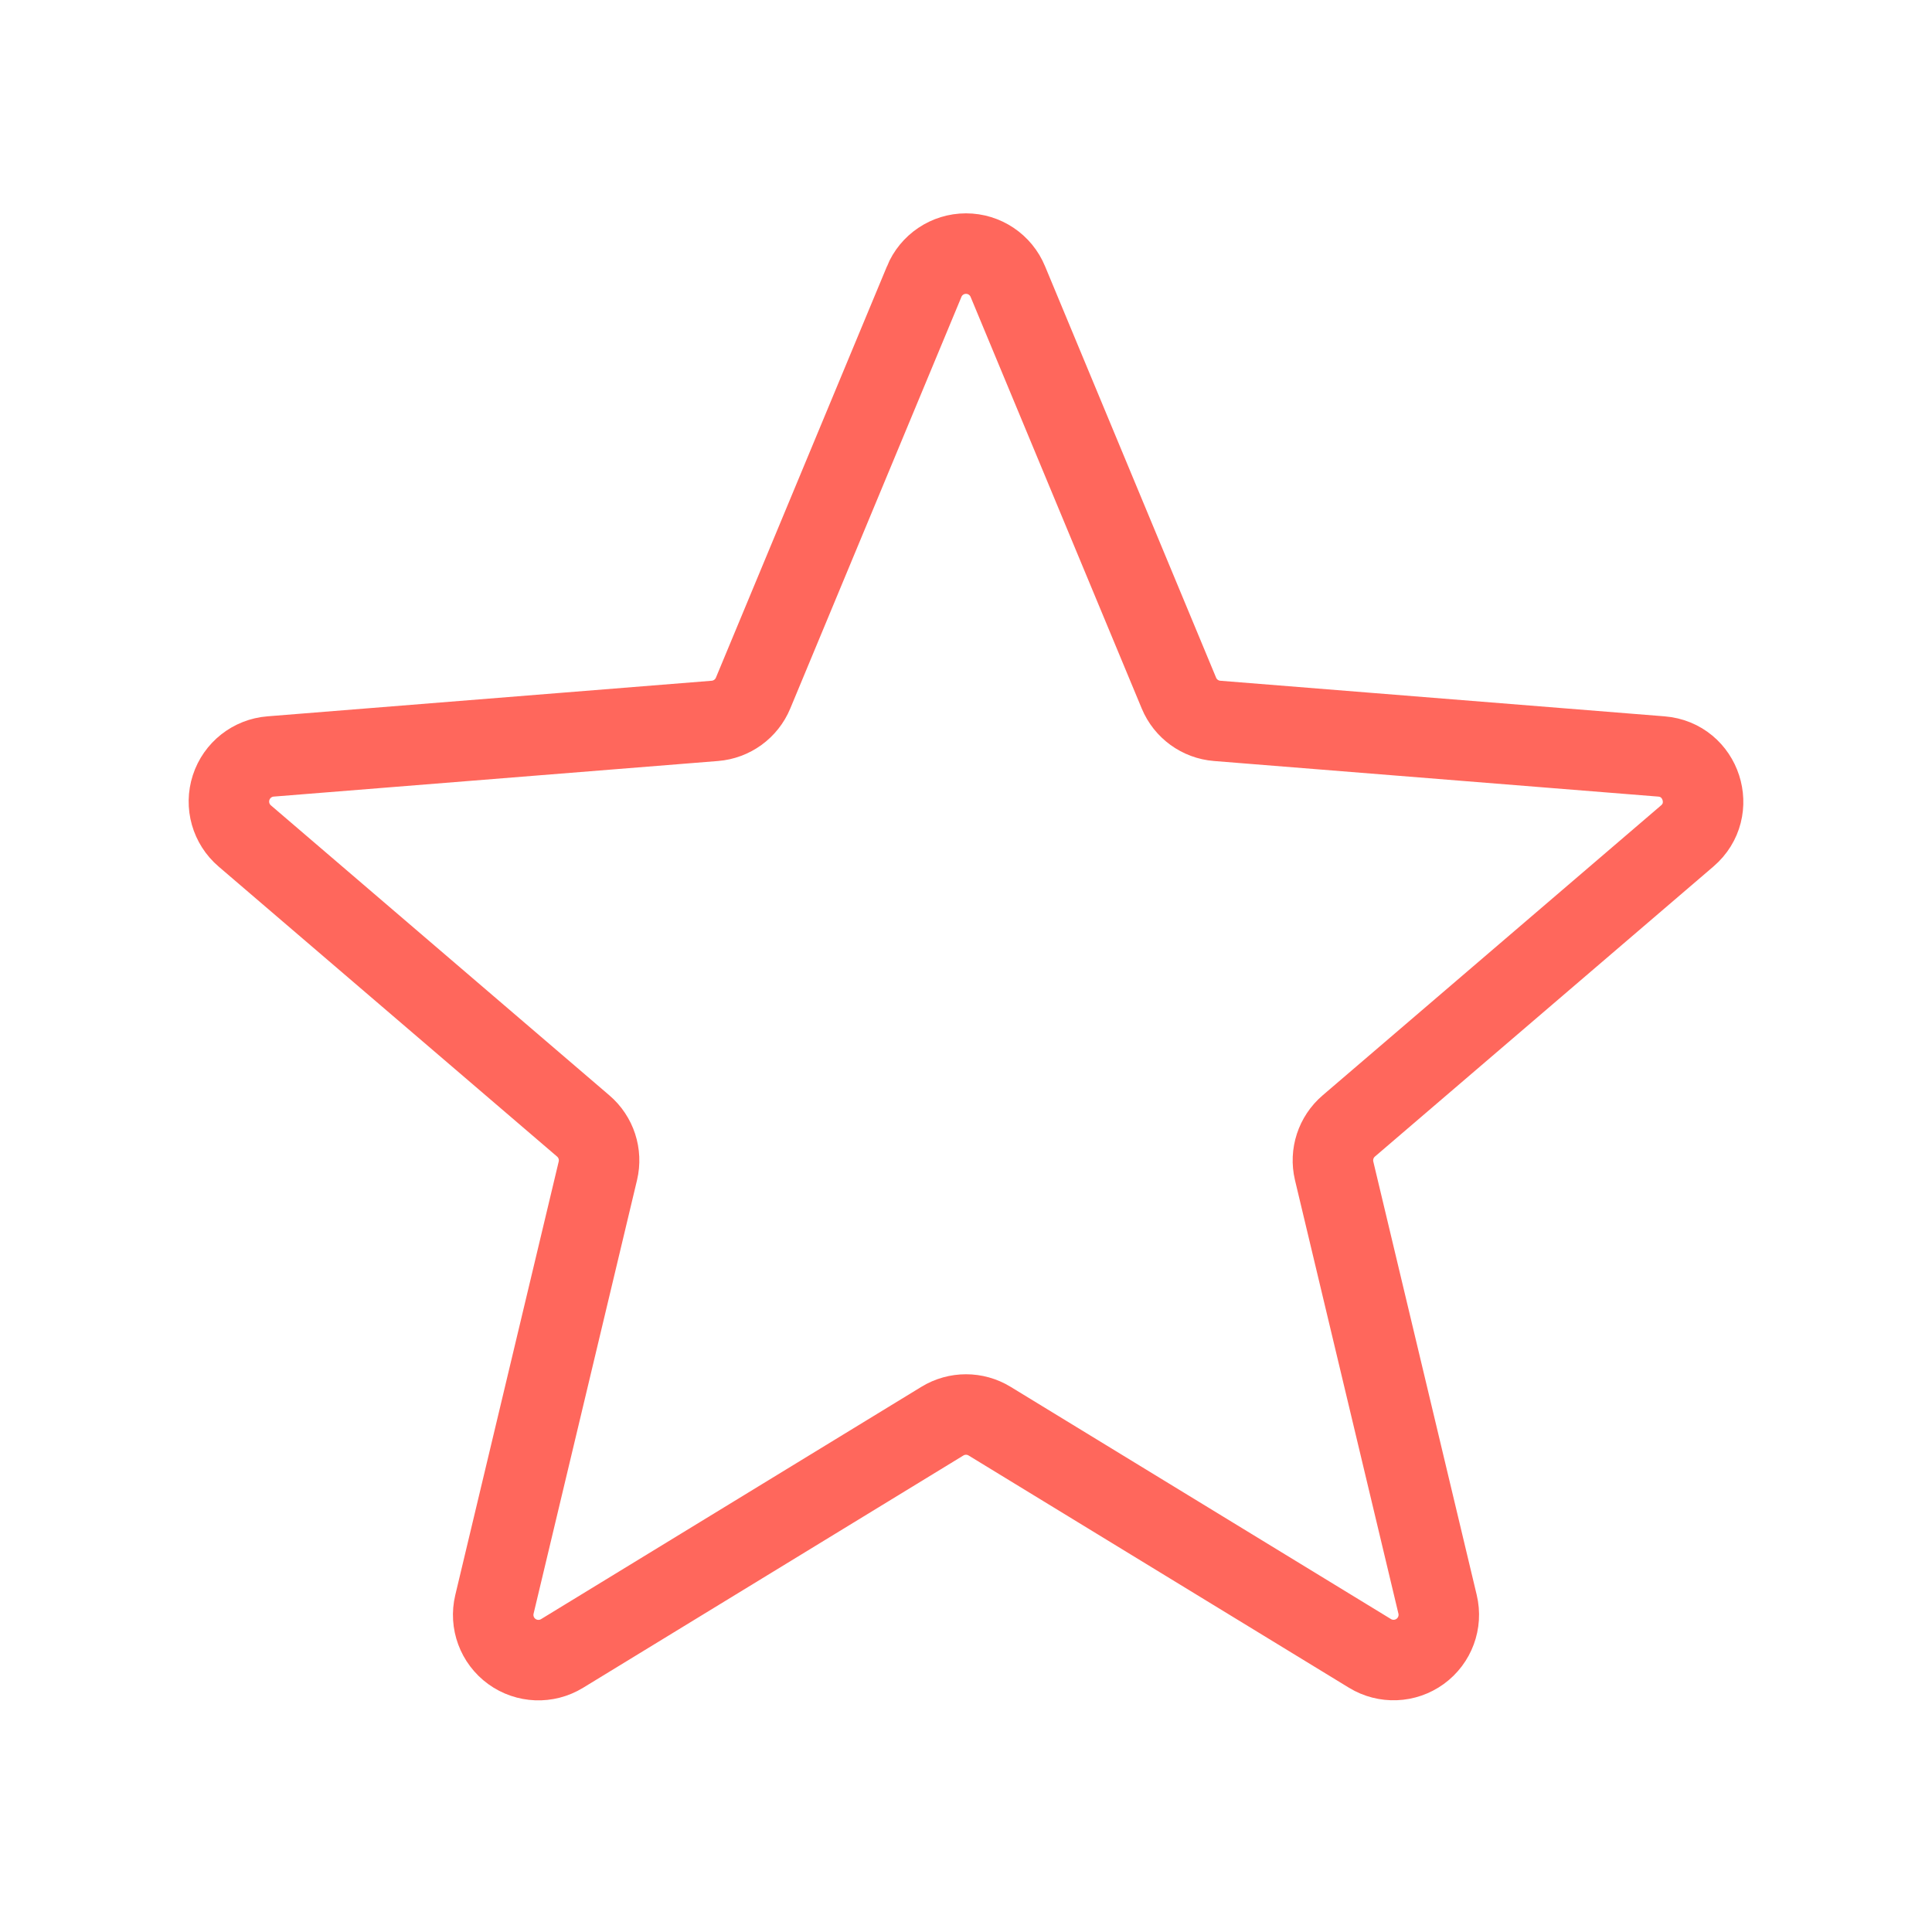
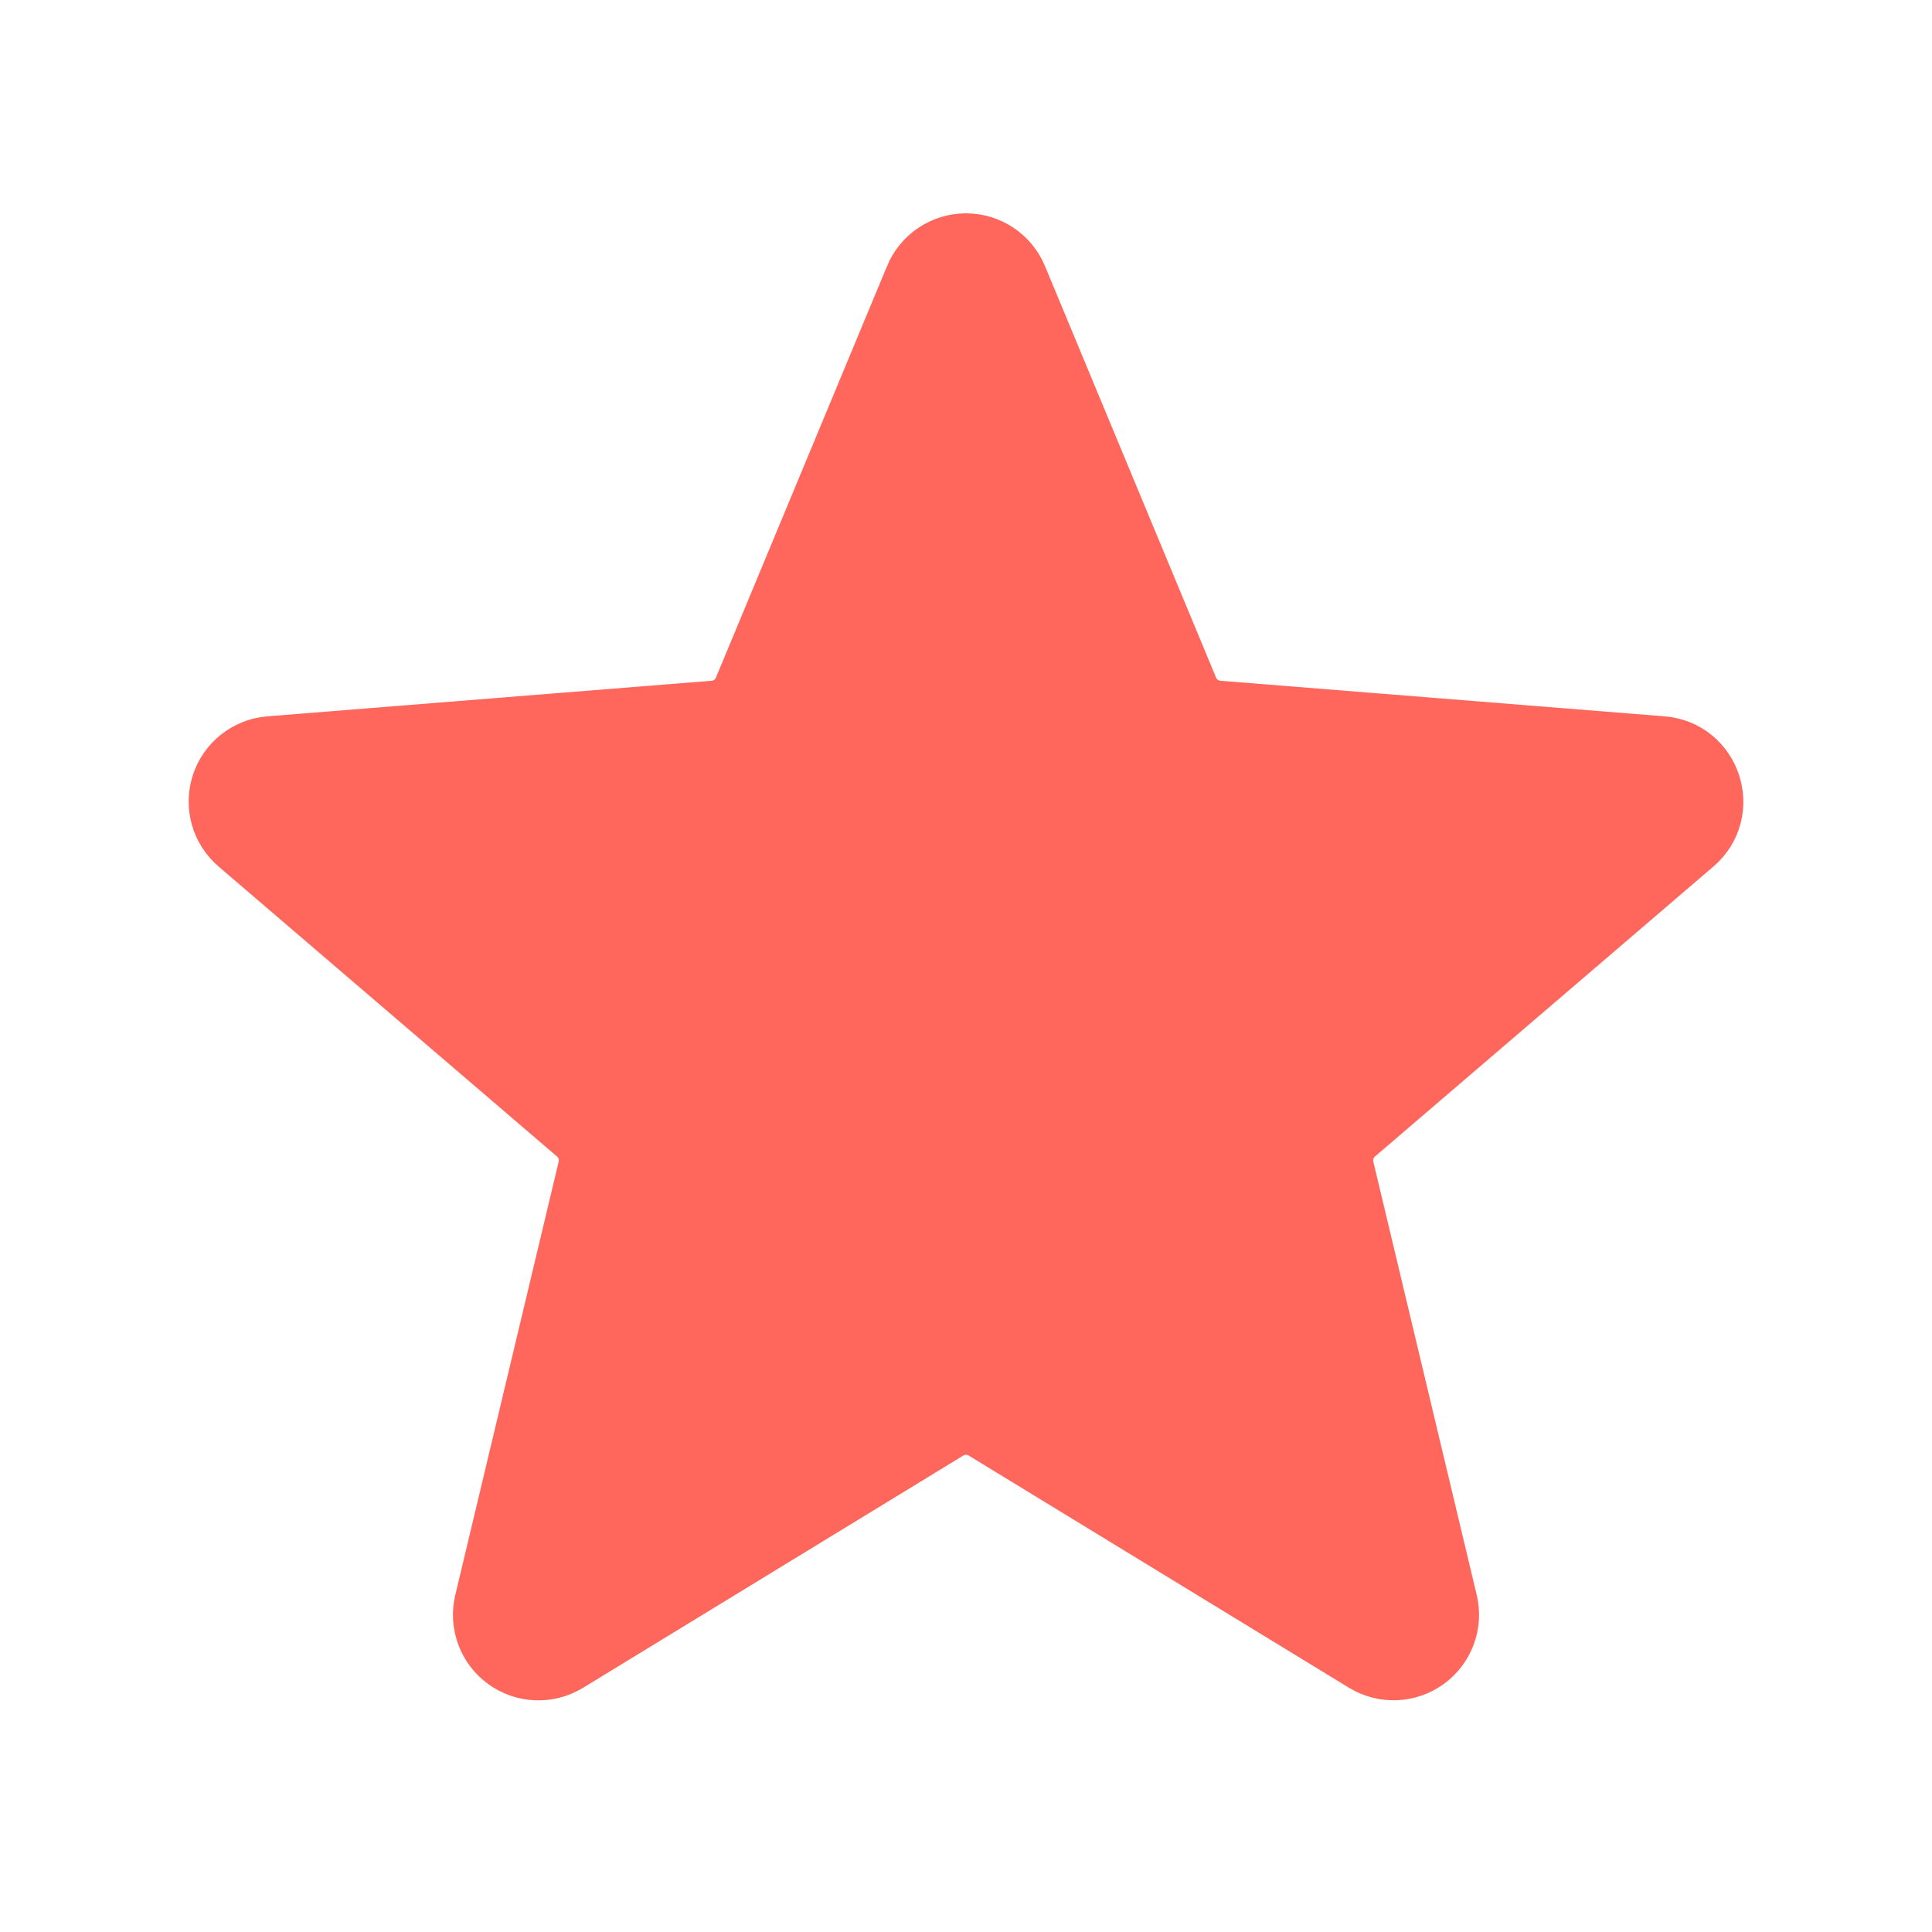
- <svg xmlns="http://www.w3.org/2000/svg" fill="none" viewBox="0 0 24 24" stroke-width="hsl(4, 100%, 68%)" stroke="hsl(4, 100%, 68%)" class="size-6">
+ <svg xmlns="http://www.w3.org/2000/svg" fill="hsl(4, 100%, 68%)" viewBox="0 0 24 24" stroke-width="hsl(4, 100%, 68%)" stroke="hsl(4, 100%, 68%)" class="size-6">
  <path stroke-linecap="round" stroke-linejoin="hsl(4, 100%, 68%)" d="M11.48 3.499a.562.562 0 0 1 1.04 0l2.125 5.111a.563.563 0 0 0 .475.345l5.518.442c.499.04.701.663.321.988l-4.204 3.602a.563.563 0 0 0-.182.557l1.285 5.385a.562.562 0 0 1-.84.61l-4.725-2.885a.562.562 0 0 0-.586 0L6.982 20.54a.562.562 0 0 1-.84-.61l1.285-5.386a.562.562 0 0 0-.182-.557l-4.204-3.602a.562.562 0 0 1 .321-.988l5.518-.442a.563.563 0 0 0 .475-.345L11.48 3.5Z" />
</svg>
